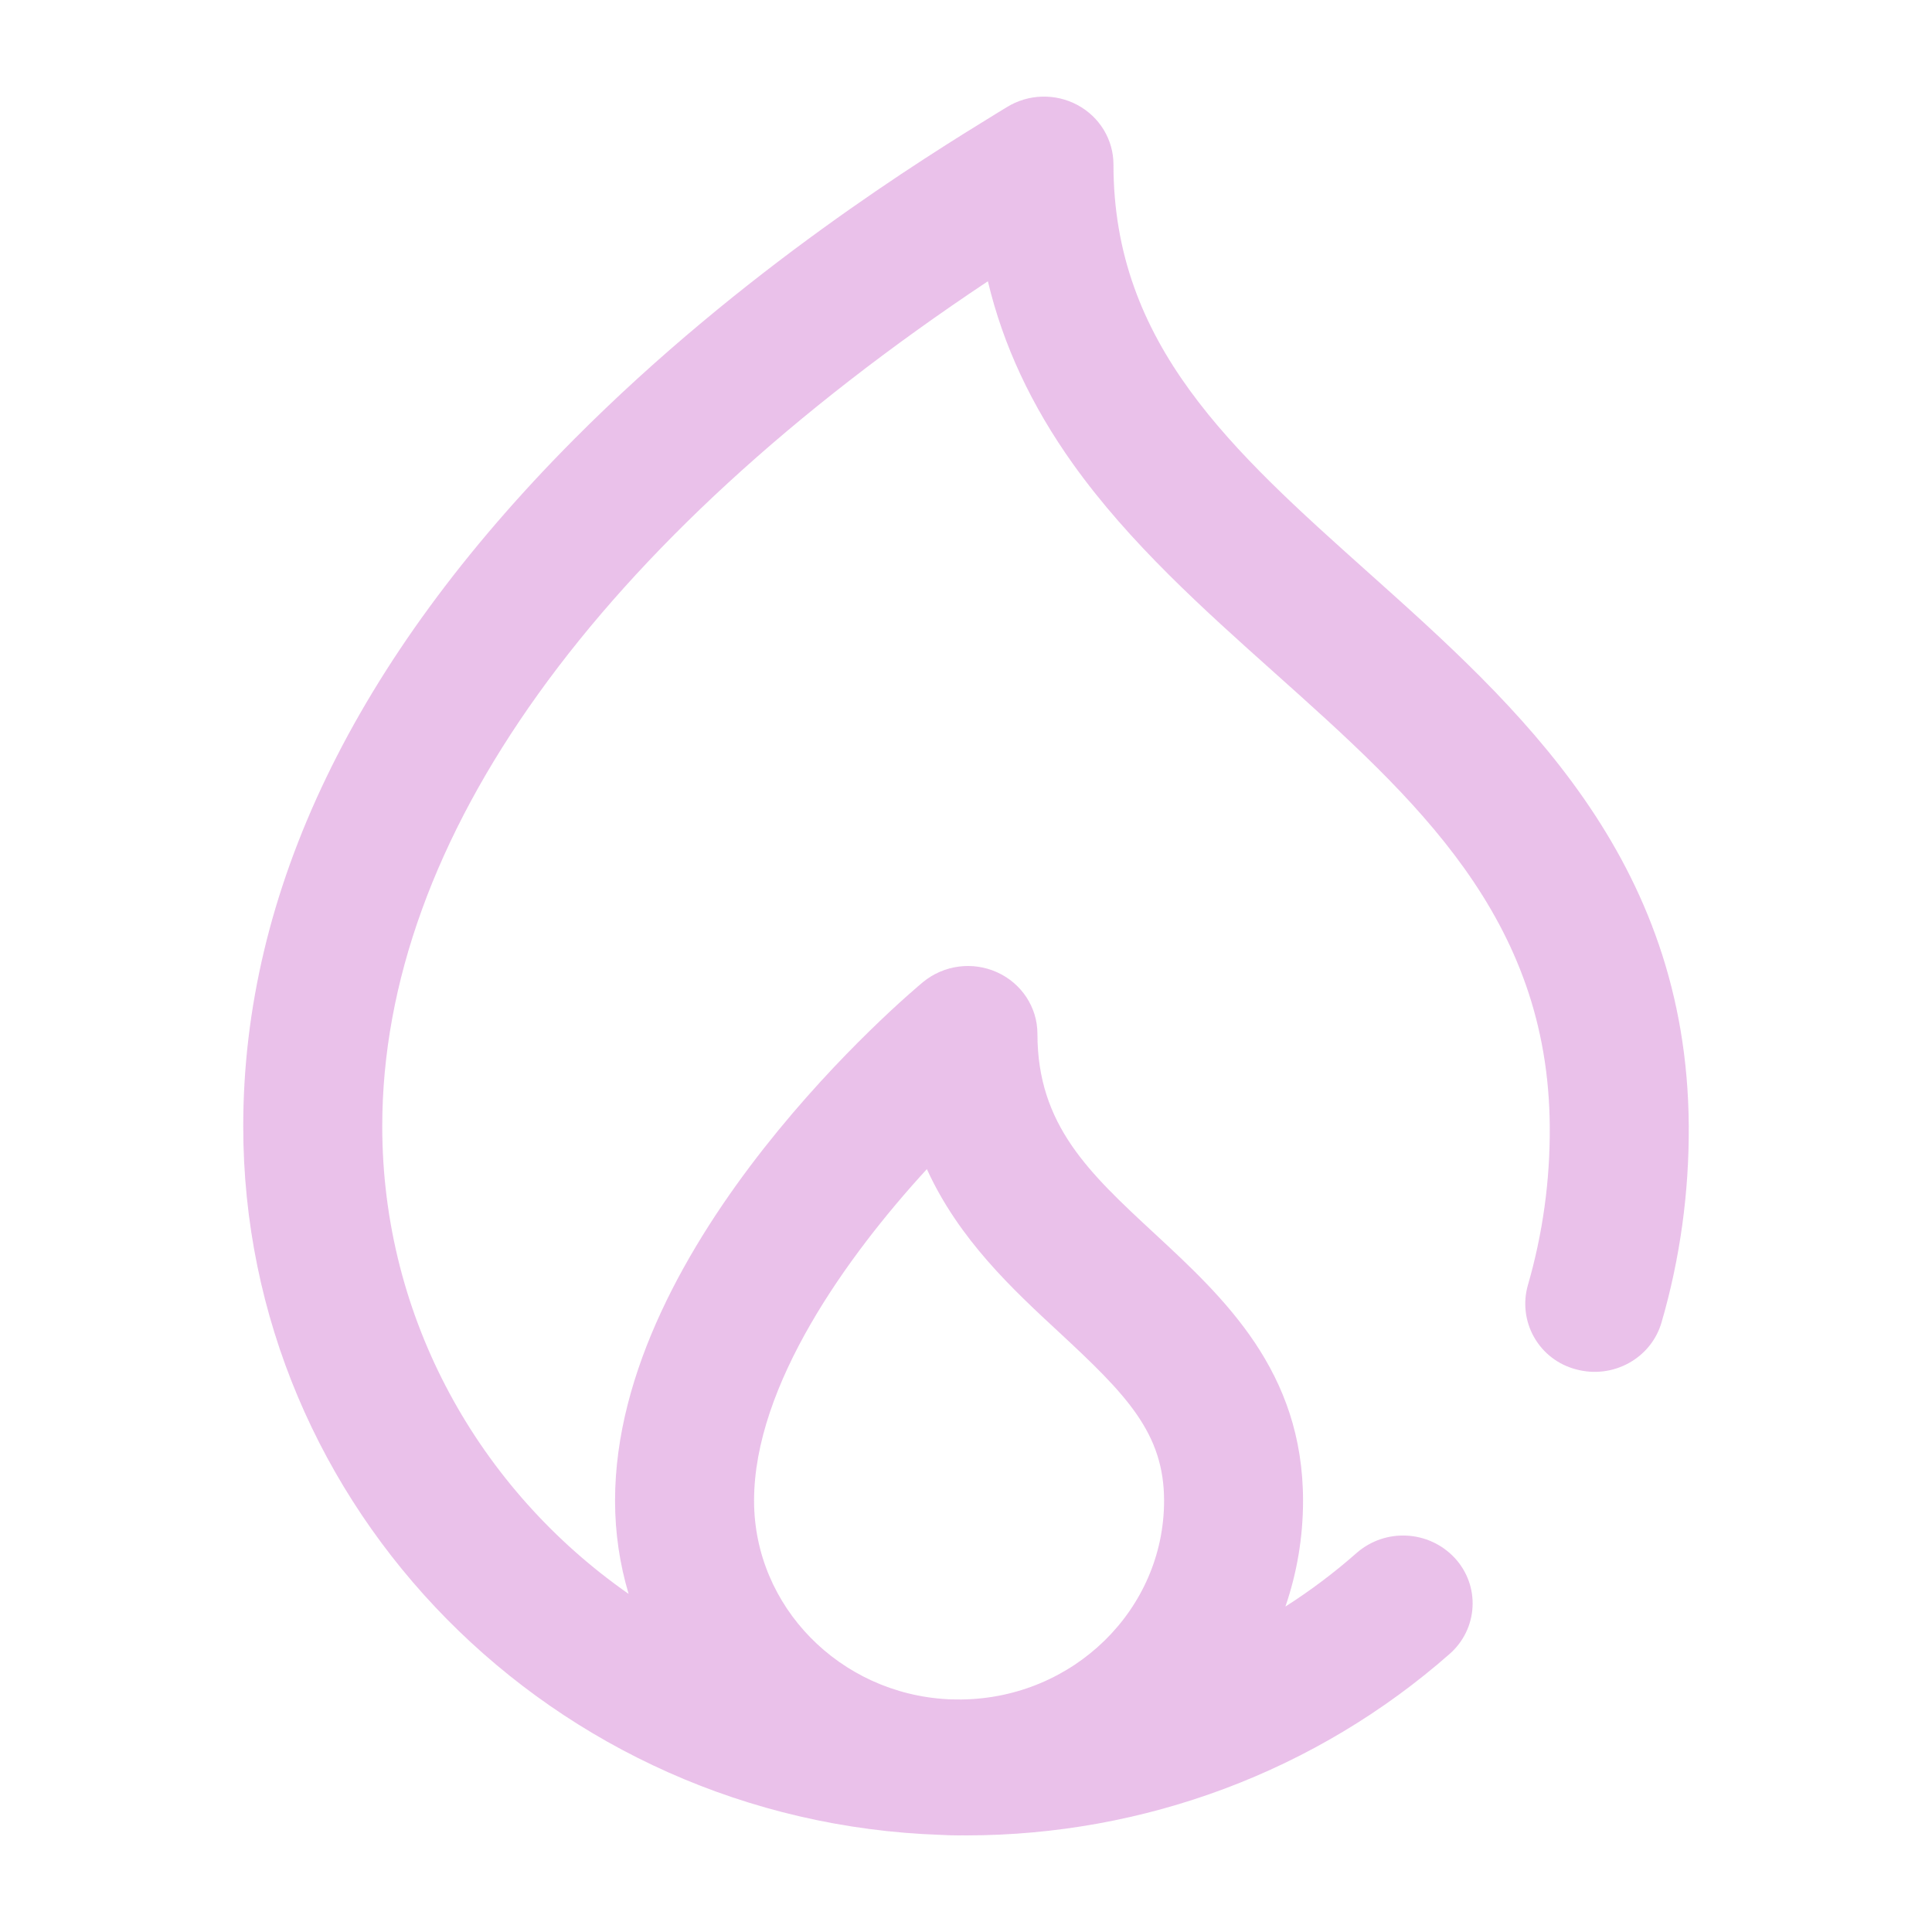
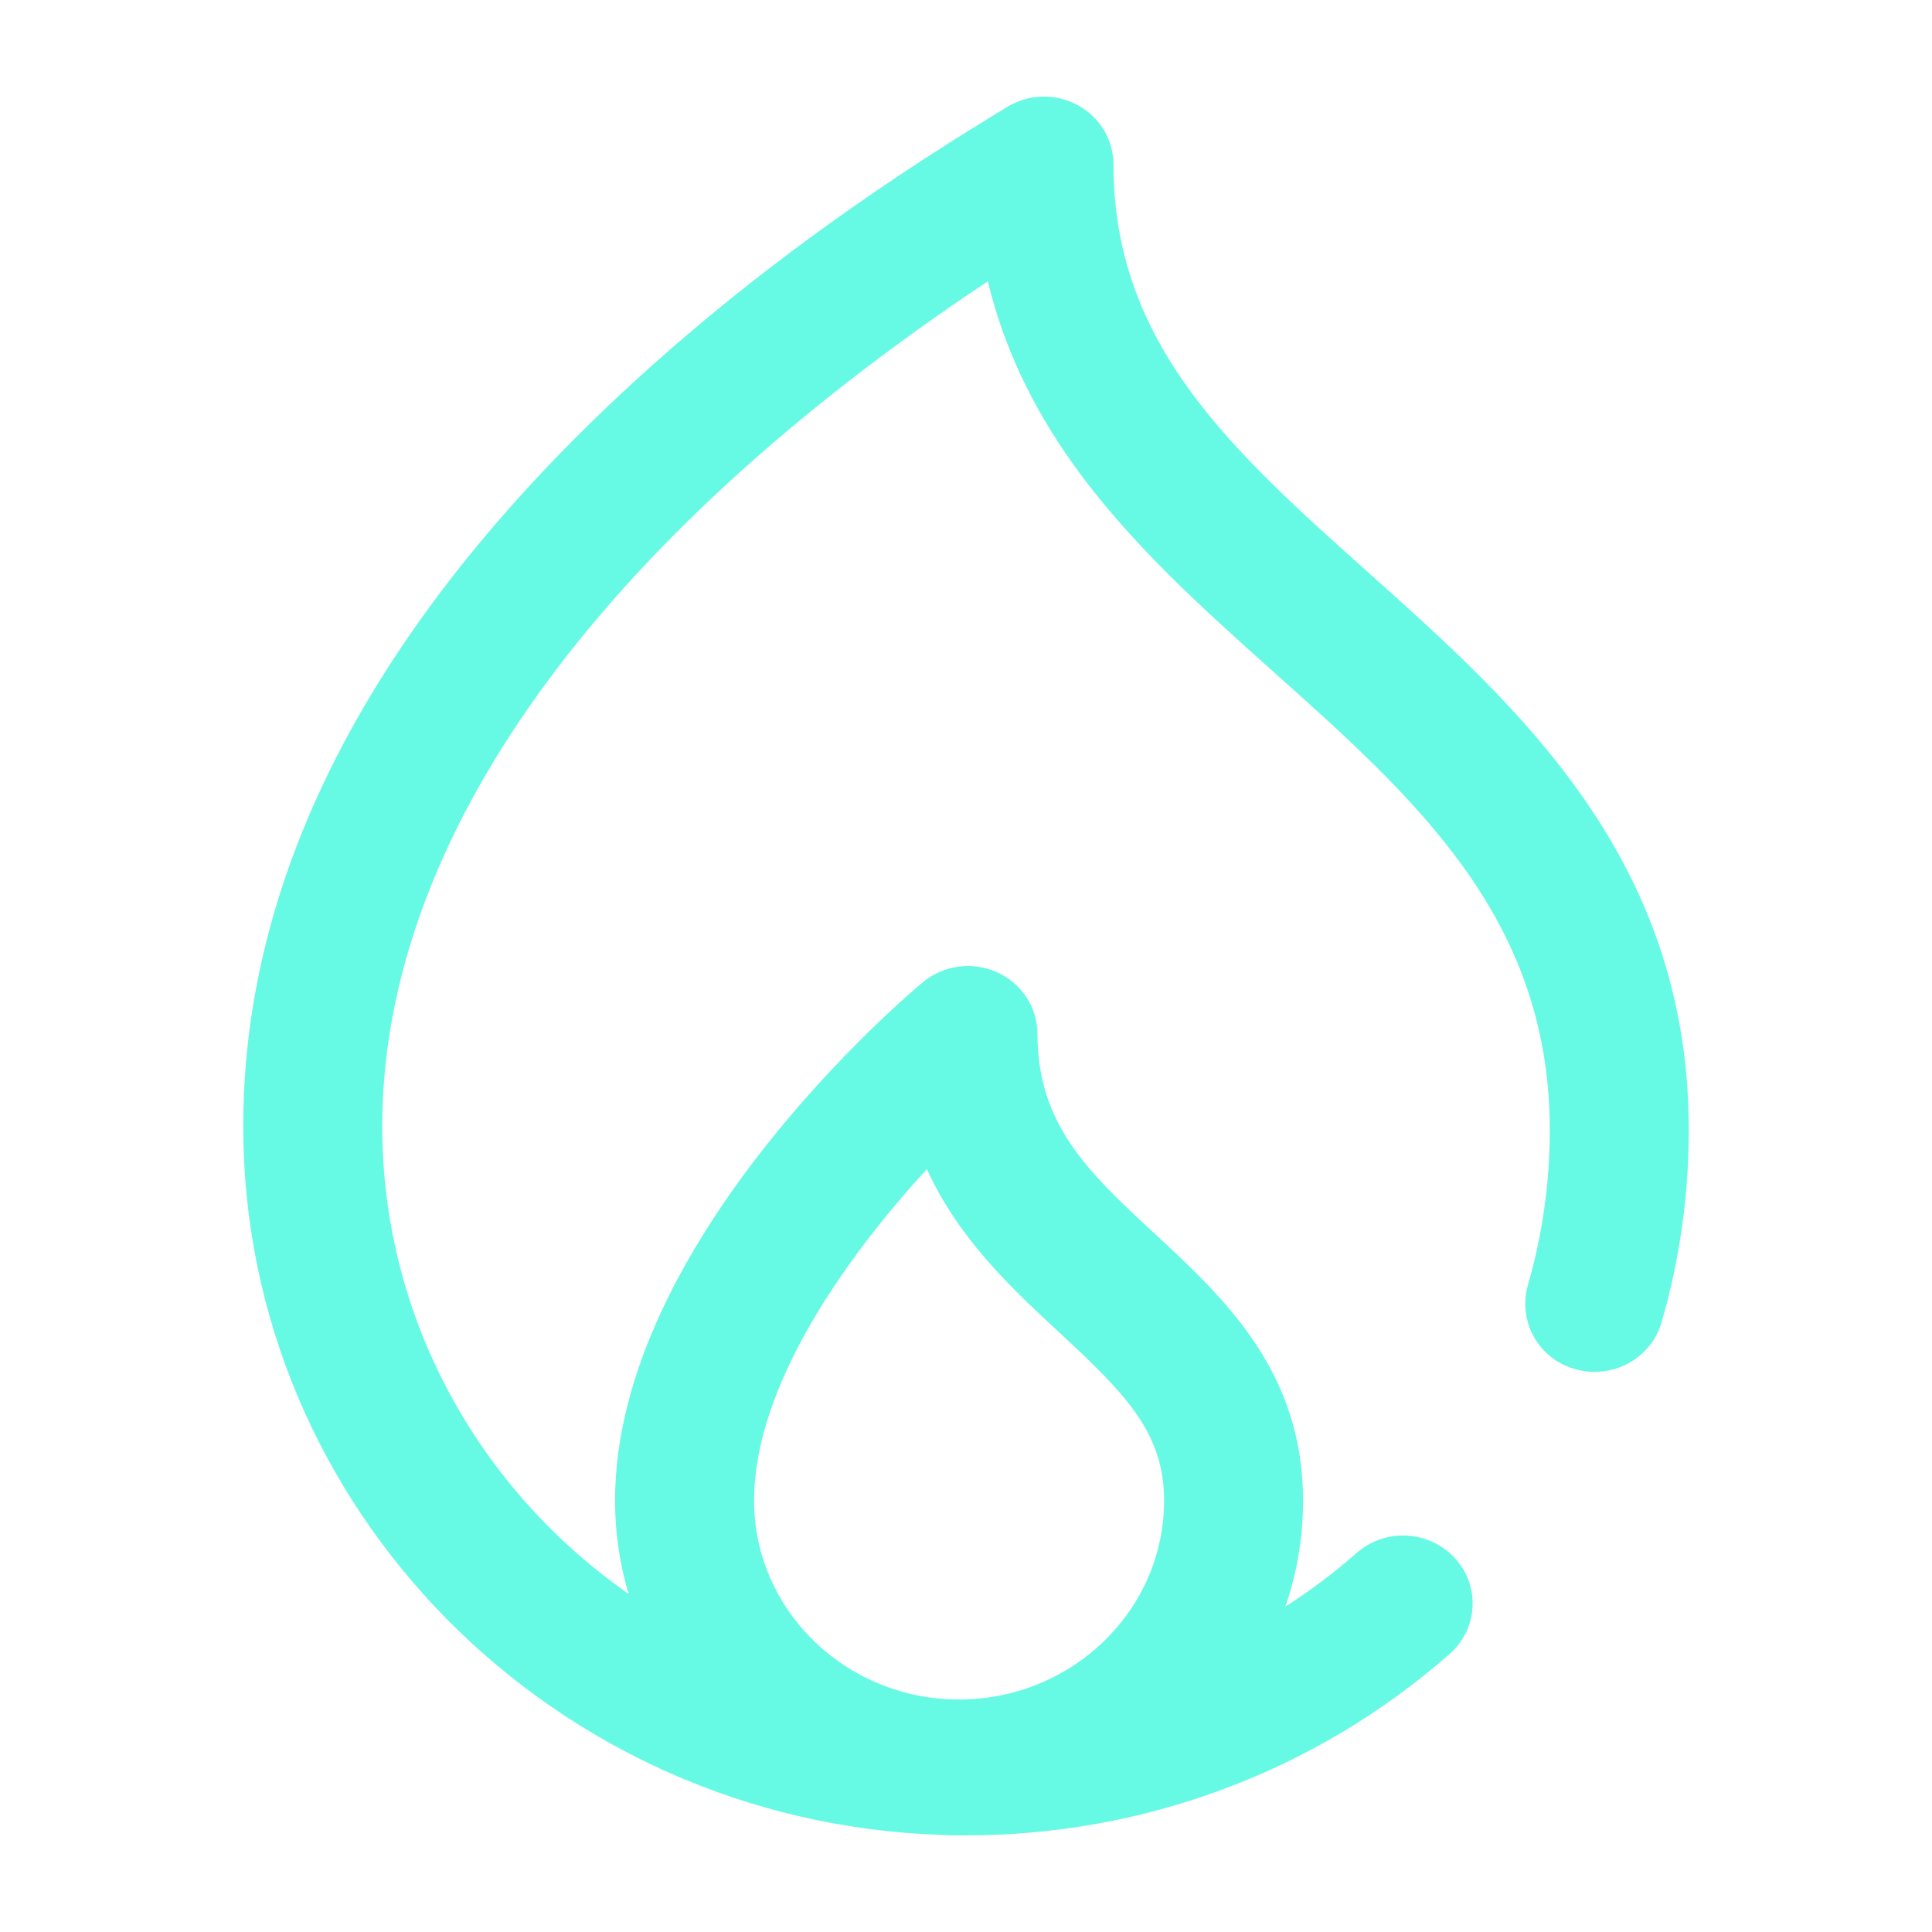
<svg xmlns="http://www.w3.org/2000/svg" width="40" height="40" viewBox="0 0 40 40">
-   <path fill="#DC97DC" fill-rule="nonzero" d="M28.336 11.859c-2.835-2.536-5.283-4.725-5.283-8.453 0-.513-.285-.985-.745-1.232a1.468 1.468 0 0 0-1.464.045l-.229.14c-1.43.879-5.228 3.213-8.736 6.742-4.54 4.568-6.843 9.352-6.843 14.218 0 7.922 6.43 14.398 14.437 14.67.127.007.255.011.383.011l.072-.001L20 38c3.702 0 7.258-1.334 10.013-3.757.59-.52.639-1.408.107-1.986a1.463 1.463 0 0 0-2.032-.105c-.465.41-.958.78-1.475 1.11.237-.69.365-1.427.365-2.192 0-2.68-1.632-4.194-3.073-5.53-1.356-1.256-2.426-2.248-2.426-4.134 0-.548-.326-1.046-.835-1.276a1.466 1.466 0 0 0-1.535.204c-.26.216-6.375 5.351-6.375 10.736 0 .67.098 1.317.281 1.93-3.085-2.153-5.101-5.69-5.101-9.681 0-5.939 4.435-12.103 12.539-17.496.315 1.323.901 2.576 1.766 3.788 1.165 1.631 2.695 3 4.174 4.322 2.914 2.606 5.666 5.068 5.693 9.394a11.502 11.502 0 0 1-.454 3.285 1.402 1.402 0 0 0 .991 1.737c.765.212 1.56-.222 1.777-.969.383-1.318.572-2.688.564-4.07-.036-5.555-3.538-8.688-6.628-11.451zM19.19 24.205c.664 1.457 1.775 2.487 2.735 3.376 1.39 1.289 2.176 2.086 2.176 3.489 0 2.254-1.878 4.09-4.197 4.116-.065 0-.13 0-.195-.002l-.04-.001-.042-.002c-2.234-.115-4.015-1.915-4.015-4.111 0-2.387 1.921-5.06 3.578-6.865z" opacity=".6" />
+   <path fill="#00F6D2" fill-rule="nonzero" d="M28.336 11.859c-2.835-2.536-5.283-4.725-5.283-8.453 0-.513-.285-.985-.745-1.232a1.468 1.468 0 0 0-1.464.045l-.229.14c-1.43.879-5.228 3.213-8.736 6.742-4.54 4.568-6.843 9.352-6.843 14.218 0 7.922 6.43 14.398 14.437 14.67.127.007.255.011.383.011l.072-.001L20 38c3.702 0 7.258-1.334 10.013-3.757.59-.52.639-1.408.107-1.986a1.463 1.463 0 0 0-2.032-.105c-.465.41-.958.78-1.475 1.11.237-.69.365-1.427.365-2.192 0-2.68-1.632-4.194-3.073-5.53-1.356-1.256-2.426-2.248-2.426-4.134 0-.548-.326-1.046-.835-1.276a1.466 1.466 0 0 0-1.535.204c-.26.216-6.375 5.351-6.375 10.736 0 .67.098 1.317.281 1.93-3.085-2.153-5.101-5.69-5.101-9.681 0-5.939 4.435-12.103 12.539-17.496.315 1.323.901 2.576 1.766 3.788 1.165 1.631 2.695 3 4.174 4.322 2.914 2.606 5.666 5.068 5.693 9.394a11.502 11.502 0 0 1-.454 3.285 1.402 1.402 0 0 0 .991 1.737c.765.212 1.56-.222 1.777-.969.383-1.318.572-2.688.564-4.07-.036-5.555-3.538-8.688-6.628-11.451zM19.19 24.205c.664 1.457 1.775 2.487 2.735 3.376 1.39 1.289 2.176 2.086 2.176 3.489 0 2.254-1.878 4.09-4.197 4.116-.065 0-.13 0-.195-.002l-.04-.001-.042-.002c-2.234-.115-4.015-1.915-4.015-4.111 0-2.387 1.921-5.06 3.578-6.865z" opacity=".6" />
</svg>
